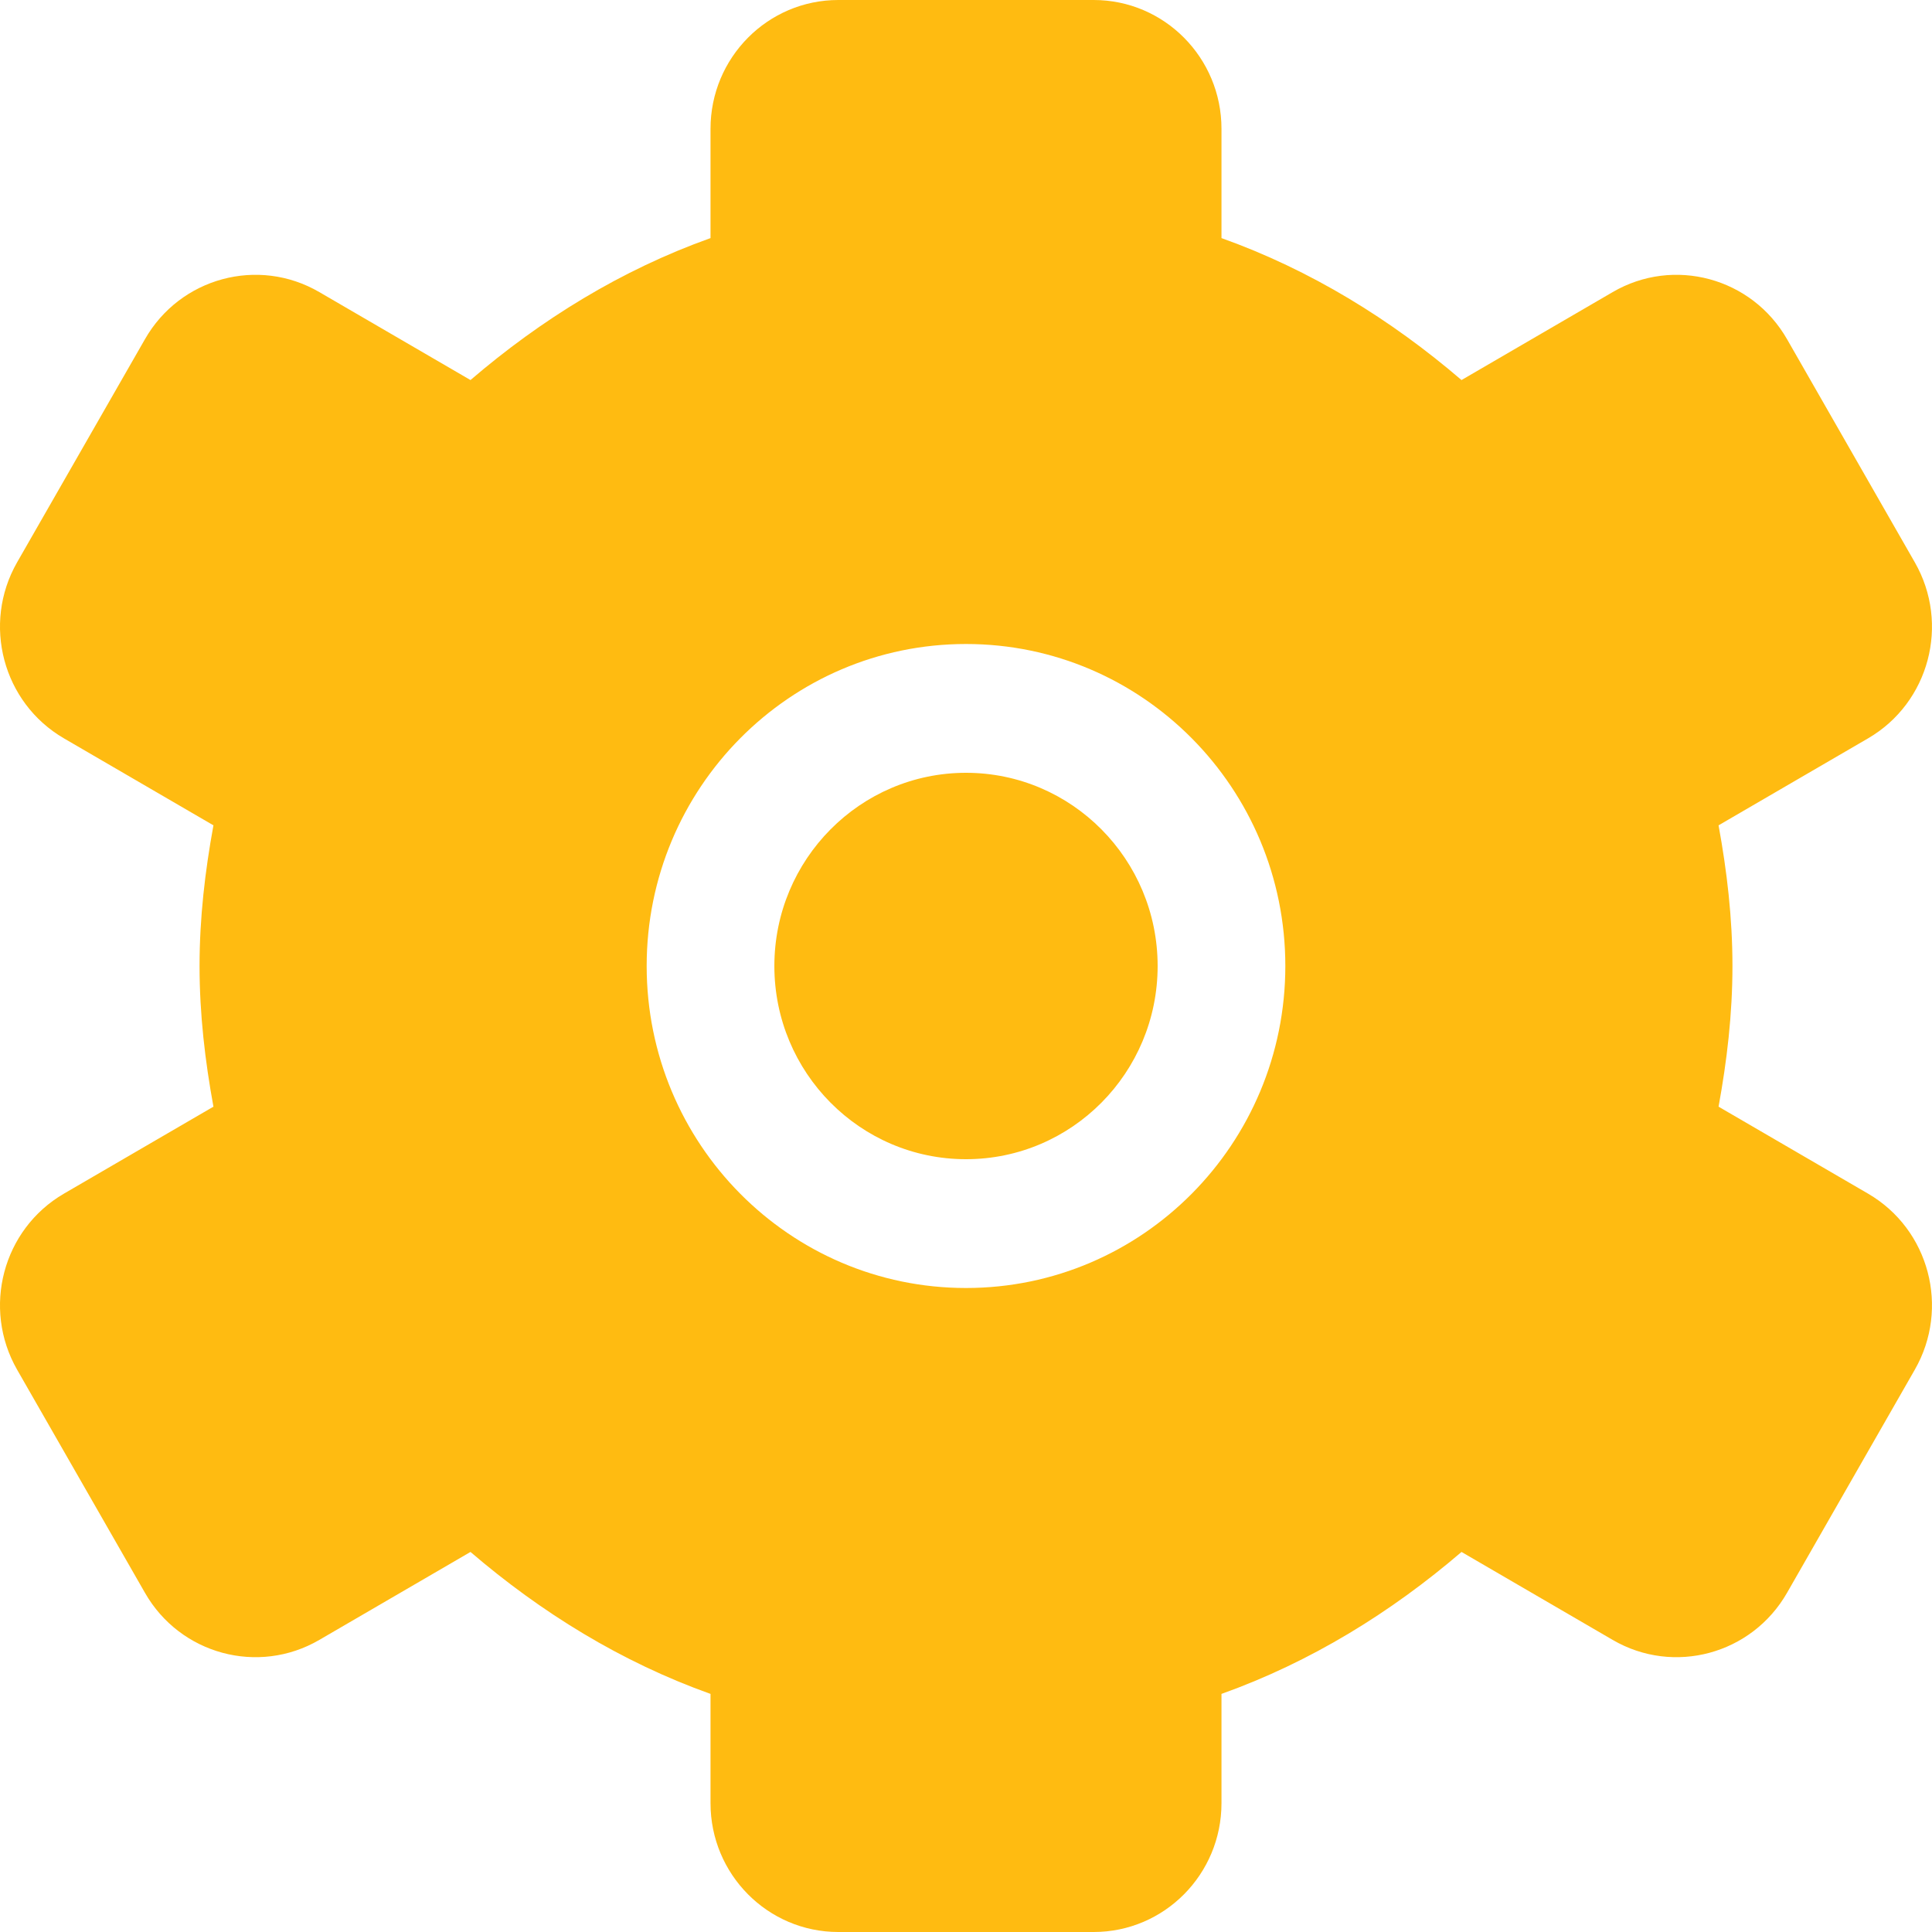
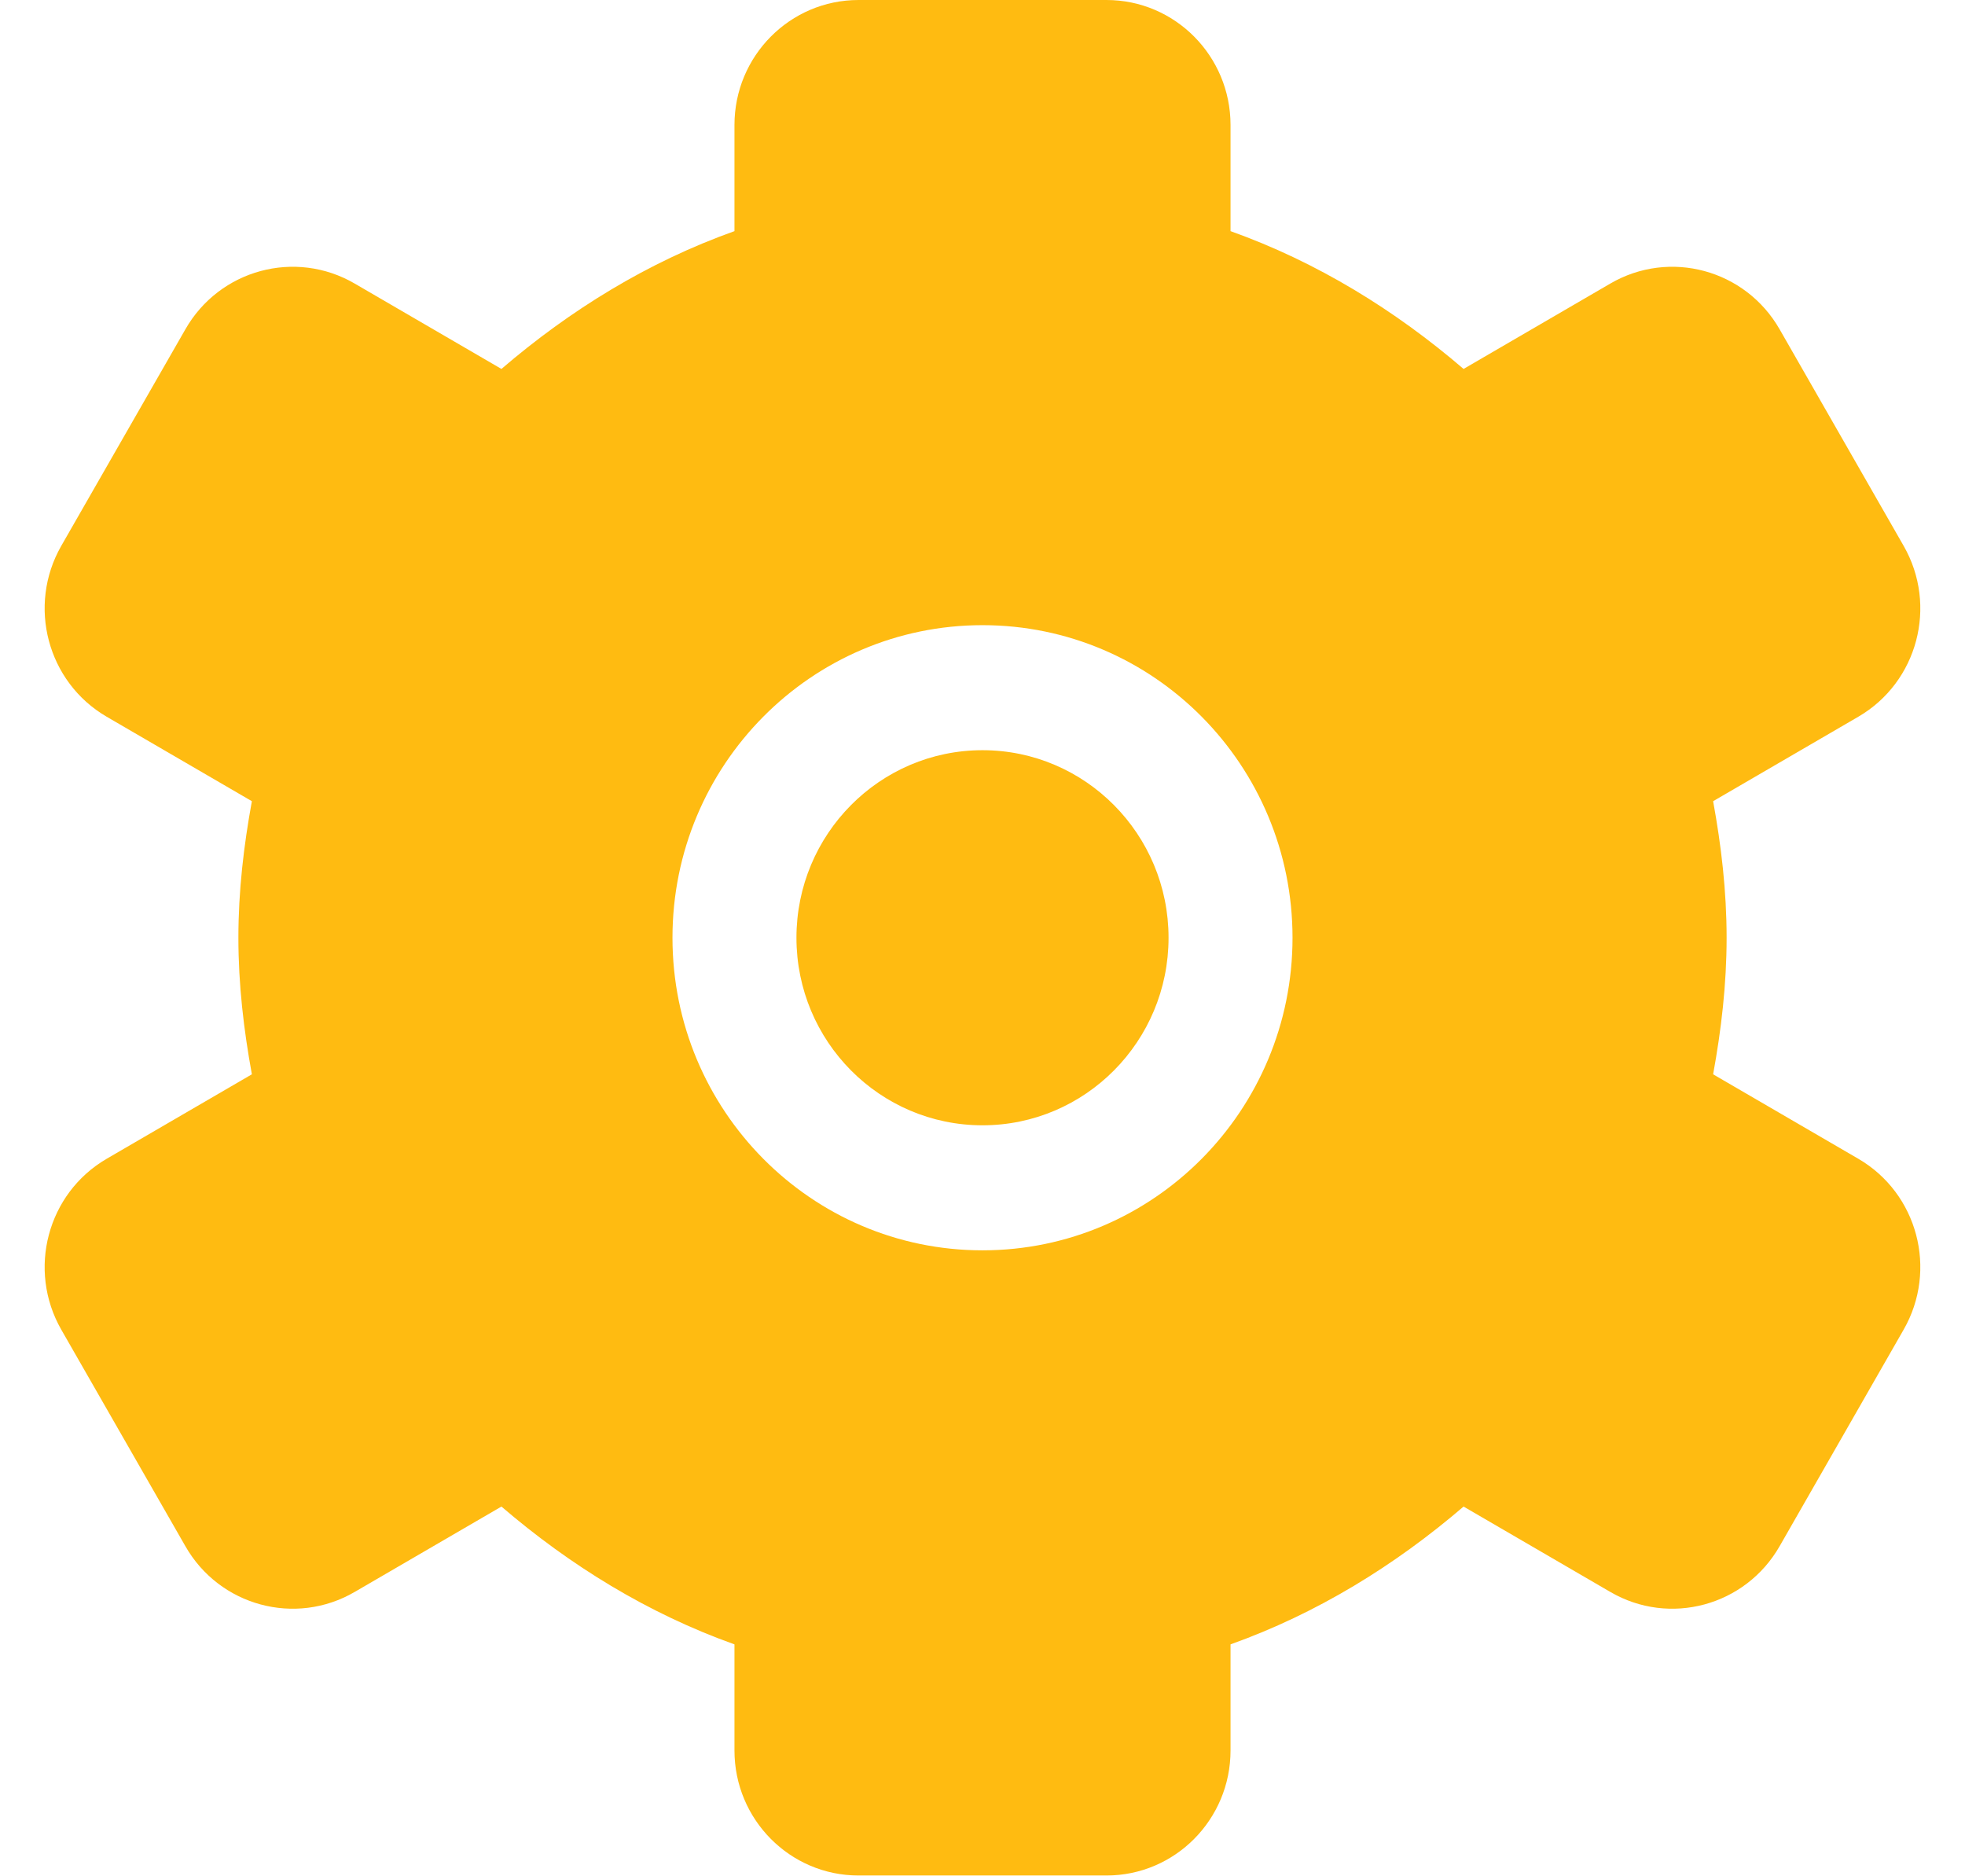
- <svg xmlns="http://www.w3.org/2000/svg" width="21px" height="21px" viewBox="0 0 21 21" version="1.1">
+ <svg xmlns="http://www.w3.org/2000/svg" width="22px" height="21px" viewBox="0 0 21 21" version="1.1">
  <defs />
  <g id="Dashboard_Desktop" stroke="none" stroke-width="1" fill="none" fill-rule="evenodd" transform="translate(-34, -561)">
    <g id="Menu-lateral" fill="#FFBB11">
      <path d="M44.5,575 C42.583,575 41.029,573.433 41.029,571.5 C41.029,569.567 42.583,568 44.5,568 C46.417,568 47.971,569.567 47.971,571.5 C47.971,573.433 46.417,575 44.5,575 L44.5,575 Z M54.306,573.975 L52.68,573.029 C52.771,572.532 52.831,572.024 52.831,571.5 C52.831,570.976 52.771,570.468 52.68,569.971 L54.306,569.025 C54.97,568.638 55.197,567.782 54.813,567.112 L53.425,564.688 C53.042,564.018 52.193,563.788 51.529,564.175 L49.886,565.131 C49.119,564.473 48.246,563.934 47.277,563.588 L47.277,562.4 C47.277,561.627 46.655,561 45.888,561 L43.112,561 C42.345,561 41.723,561.627 41.723,562.4 L41.723,563.588 C40.753,563.934 39.881,564.473 39.114,565.131 L37.471,564.175 C36.807,563.788 35.957,564.018 35.575,564.688 L34.186,567.112 C33.803,567.782 34.03,568.638 34.694,569.025 L36.32,569.971 C36.229,570.468 36.169,570.976 36.169,571.5 C36.169,572.024 36.229,572.532 36.32,573.029 L34.694,573.975 C34.03,574.362 33.803,575.218 34.186,575.888 L35.575,578.312 C35.957,578.982 36.807,579.212 37.471,578.825 L39.114,577.869 C39.881,578.527 40.753,579.066 41.723,579.412 L41.723,580.6 C41.723,581.373 42.345,582 43.112,582 L45.888,582 C46.655,582 47.277,581.373 47.277,580.6 L47.277,579.412 C48.246,579.066 49.119,578.527 49.886,577.869 L51.529,578.825 C52.193,579.212 53.042,578.982 53.425,578.312 L54.813,575.888 C55.197,575.218 54.97,574.362 54.306,573.975 L54.306,573.975 Z M44.5,569.4 C43.35,569.4 42.417,570.341 42.417,571.5 C42.417,572.66 43.35,573.6 44.5,573.6 C45.65,573.6 46.583,572.66 46.583,571.5 C46.583,570.341 45.65,569.4 44.5,569.4 L44.5,569.4 Z" id="Fill-171" />
    </g>
  </g>
</svg>
